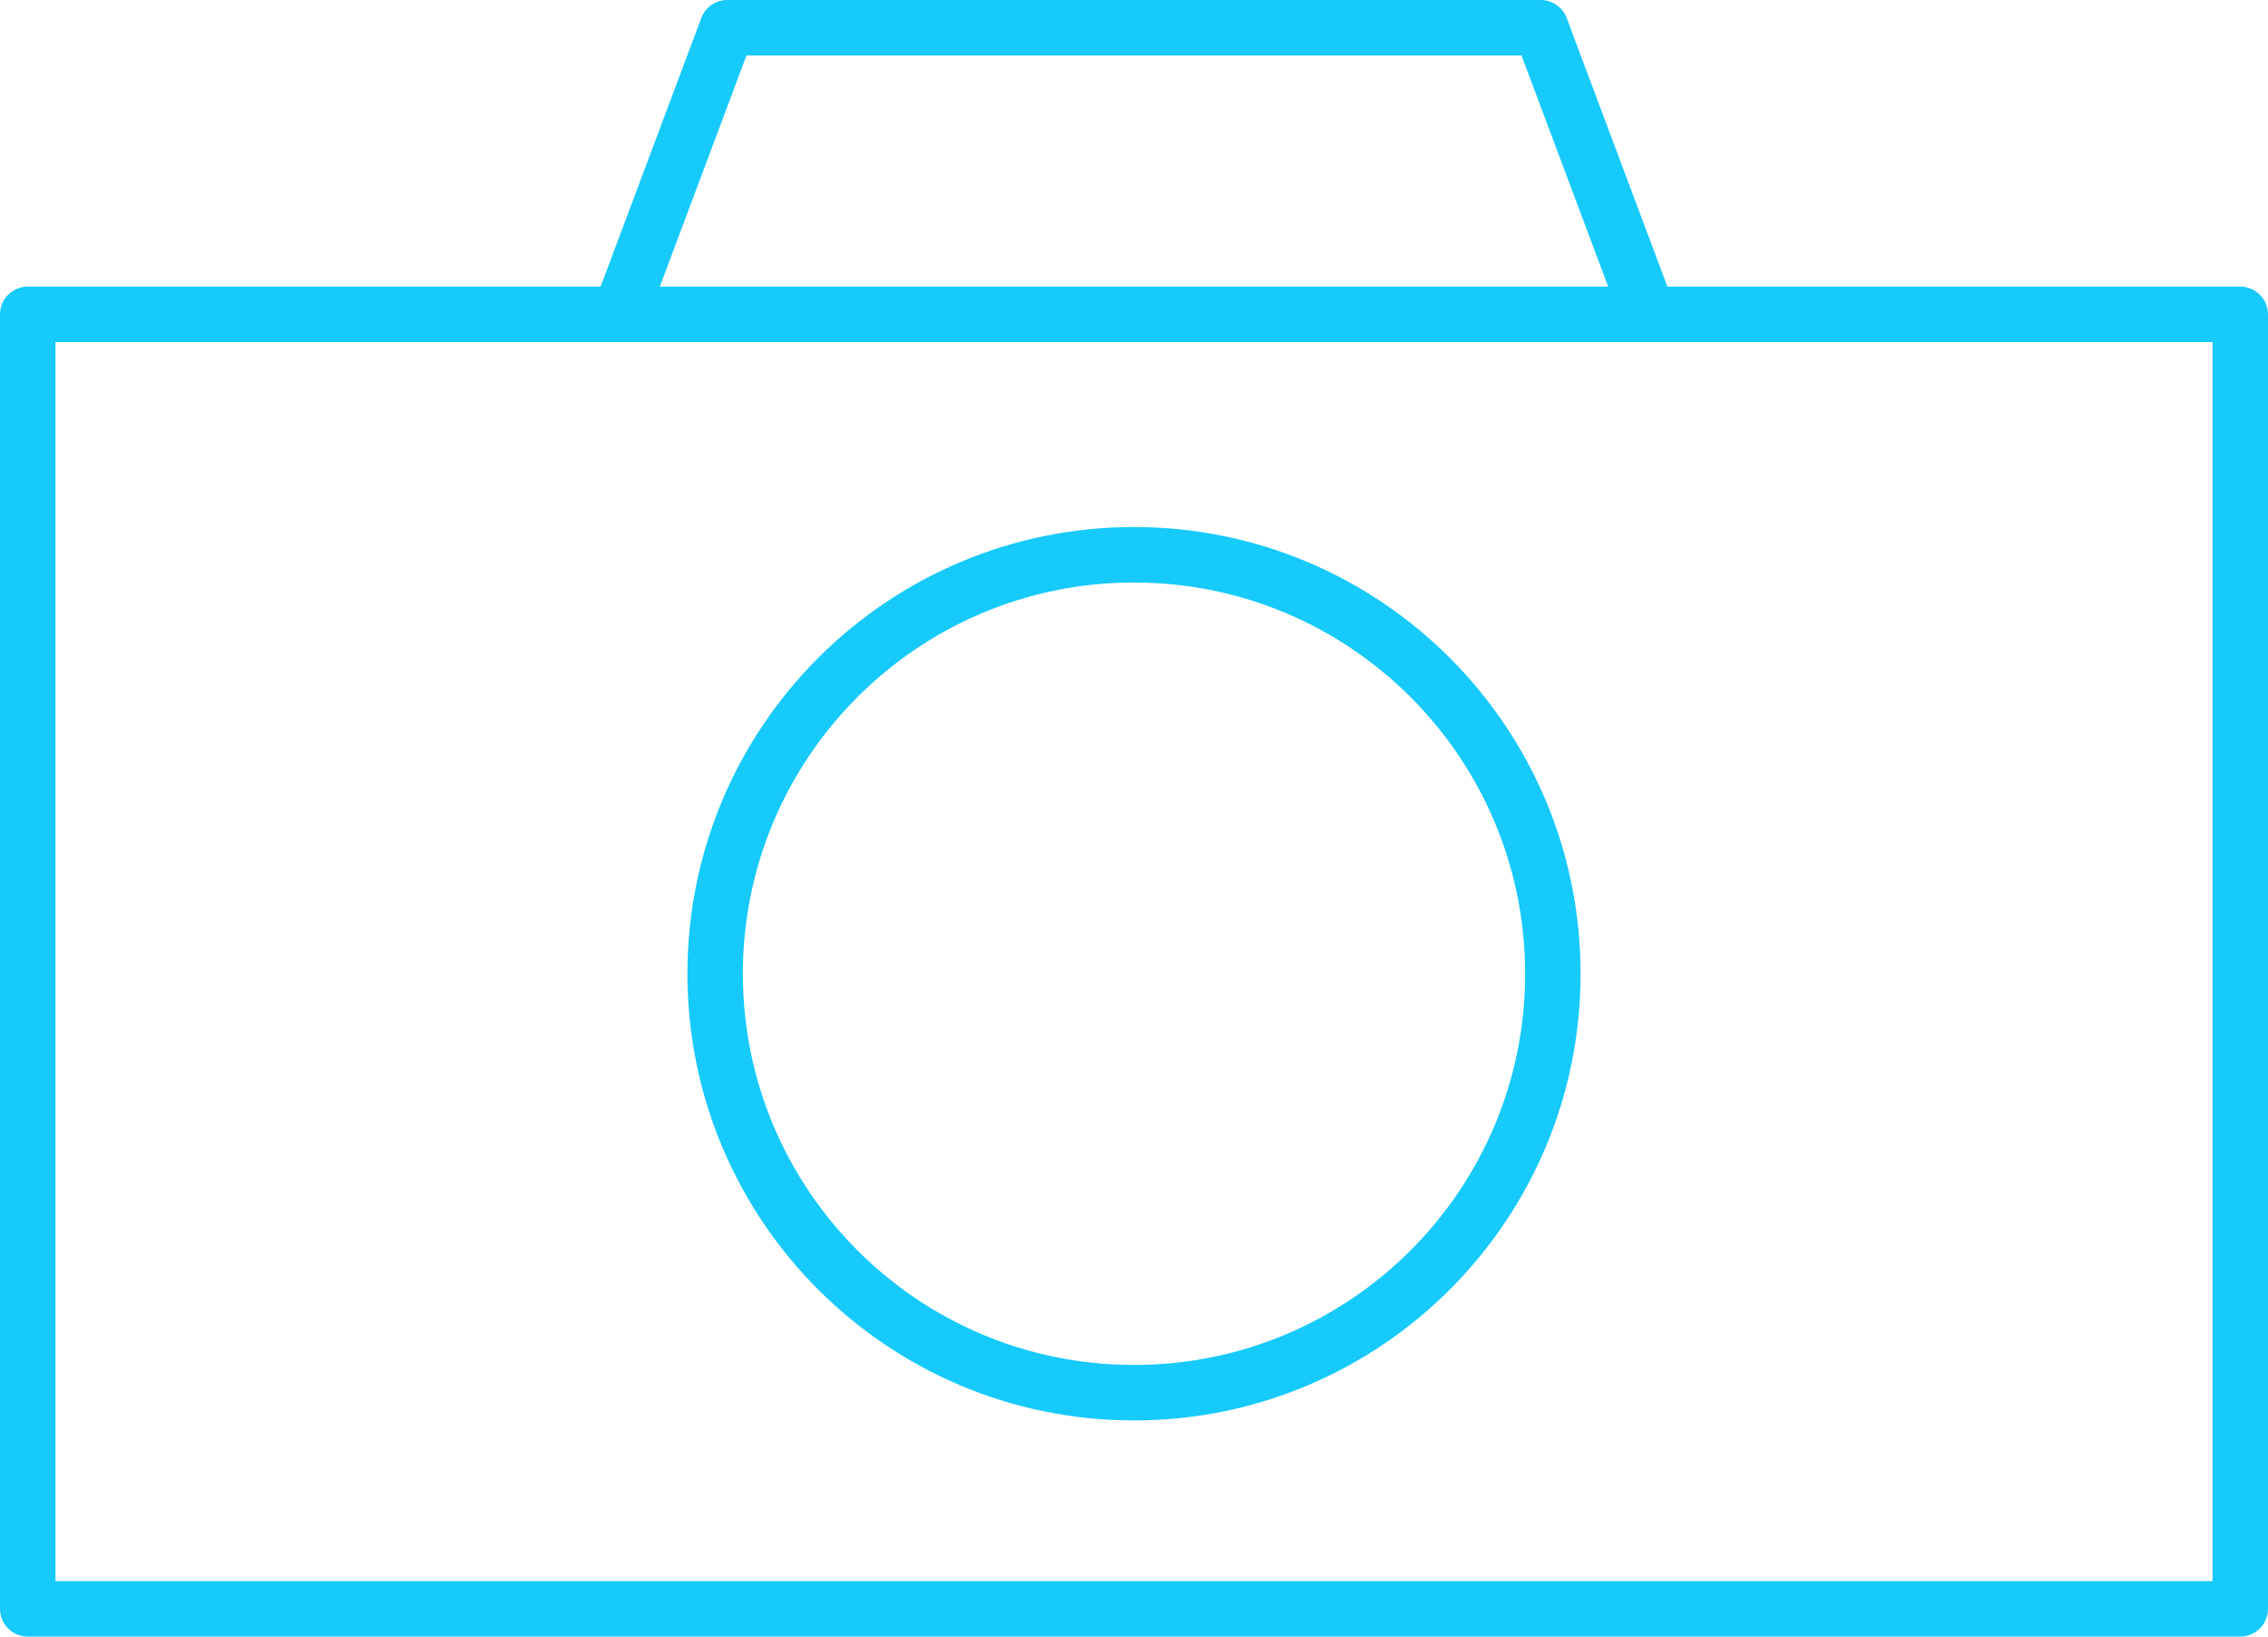
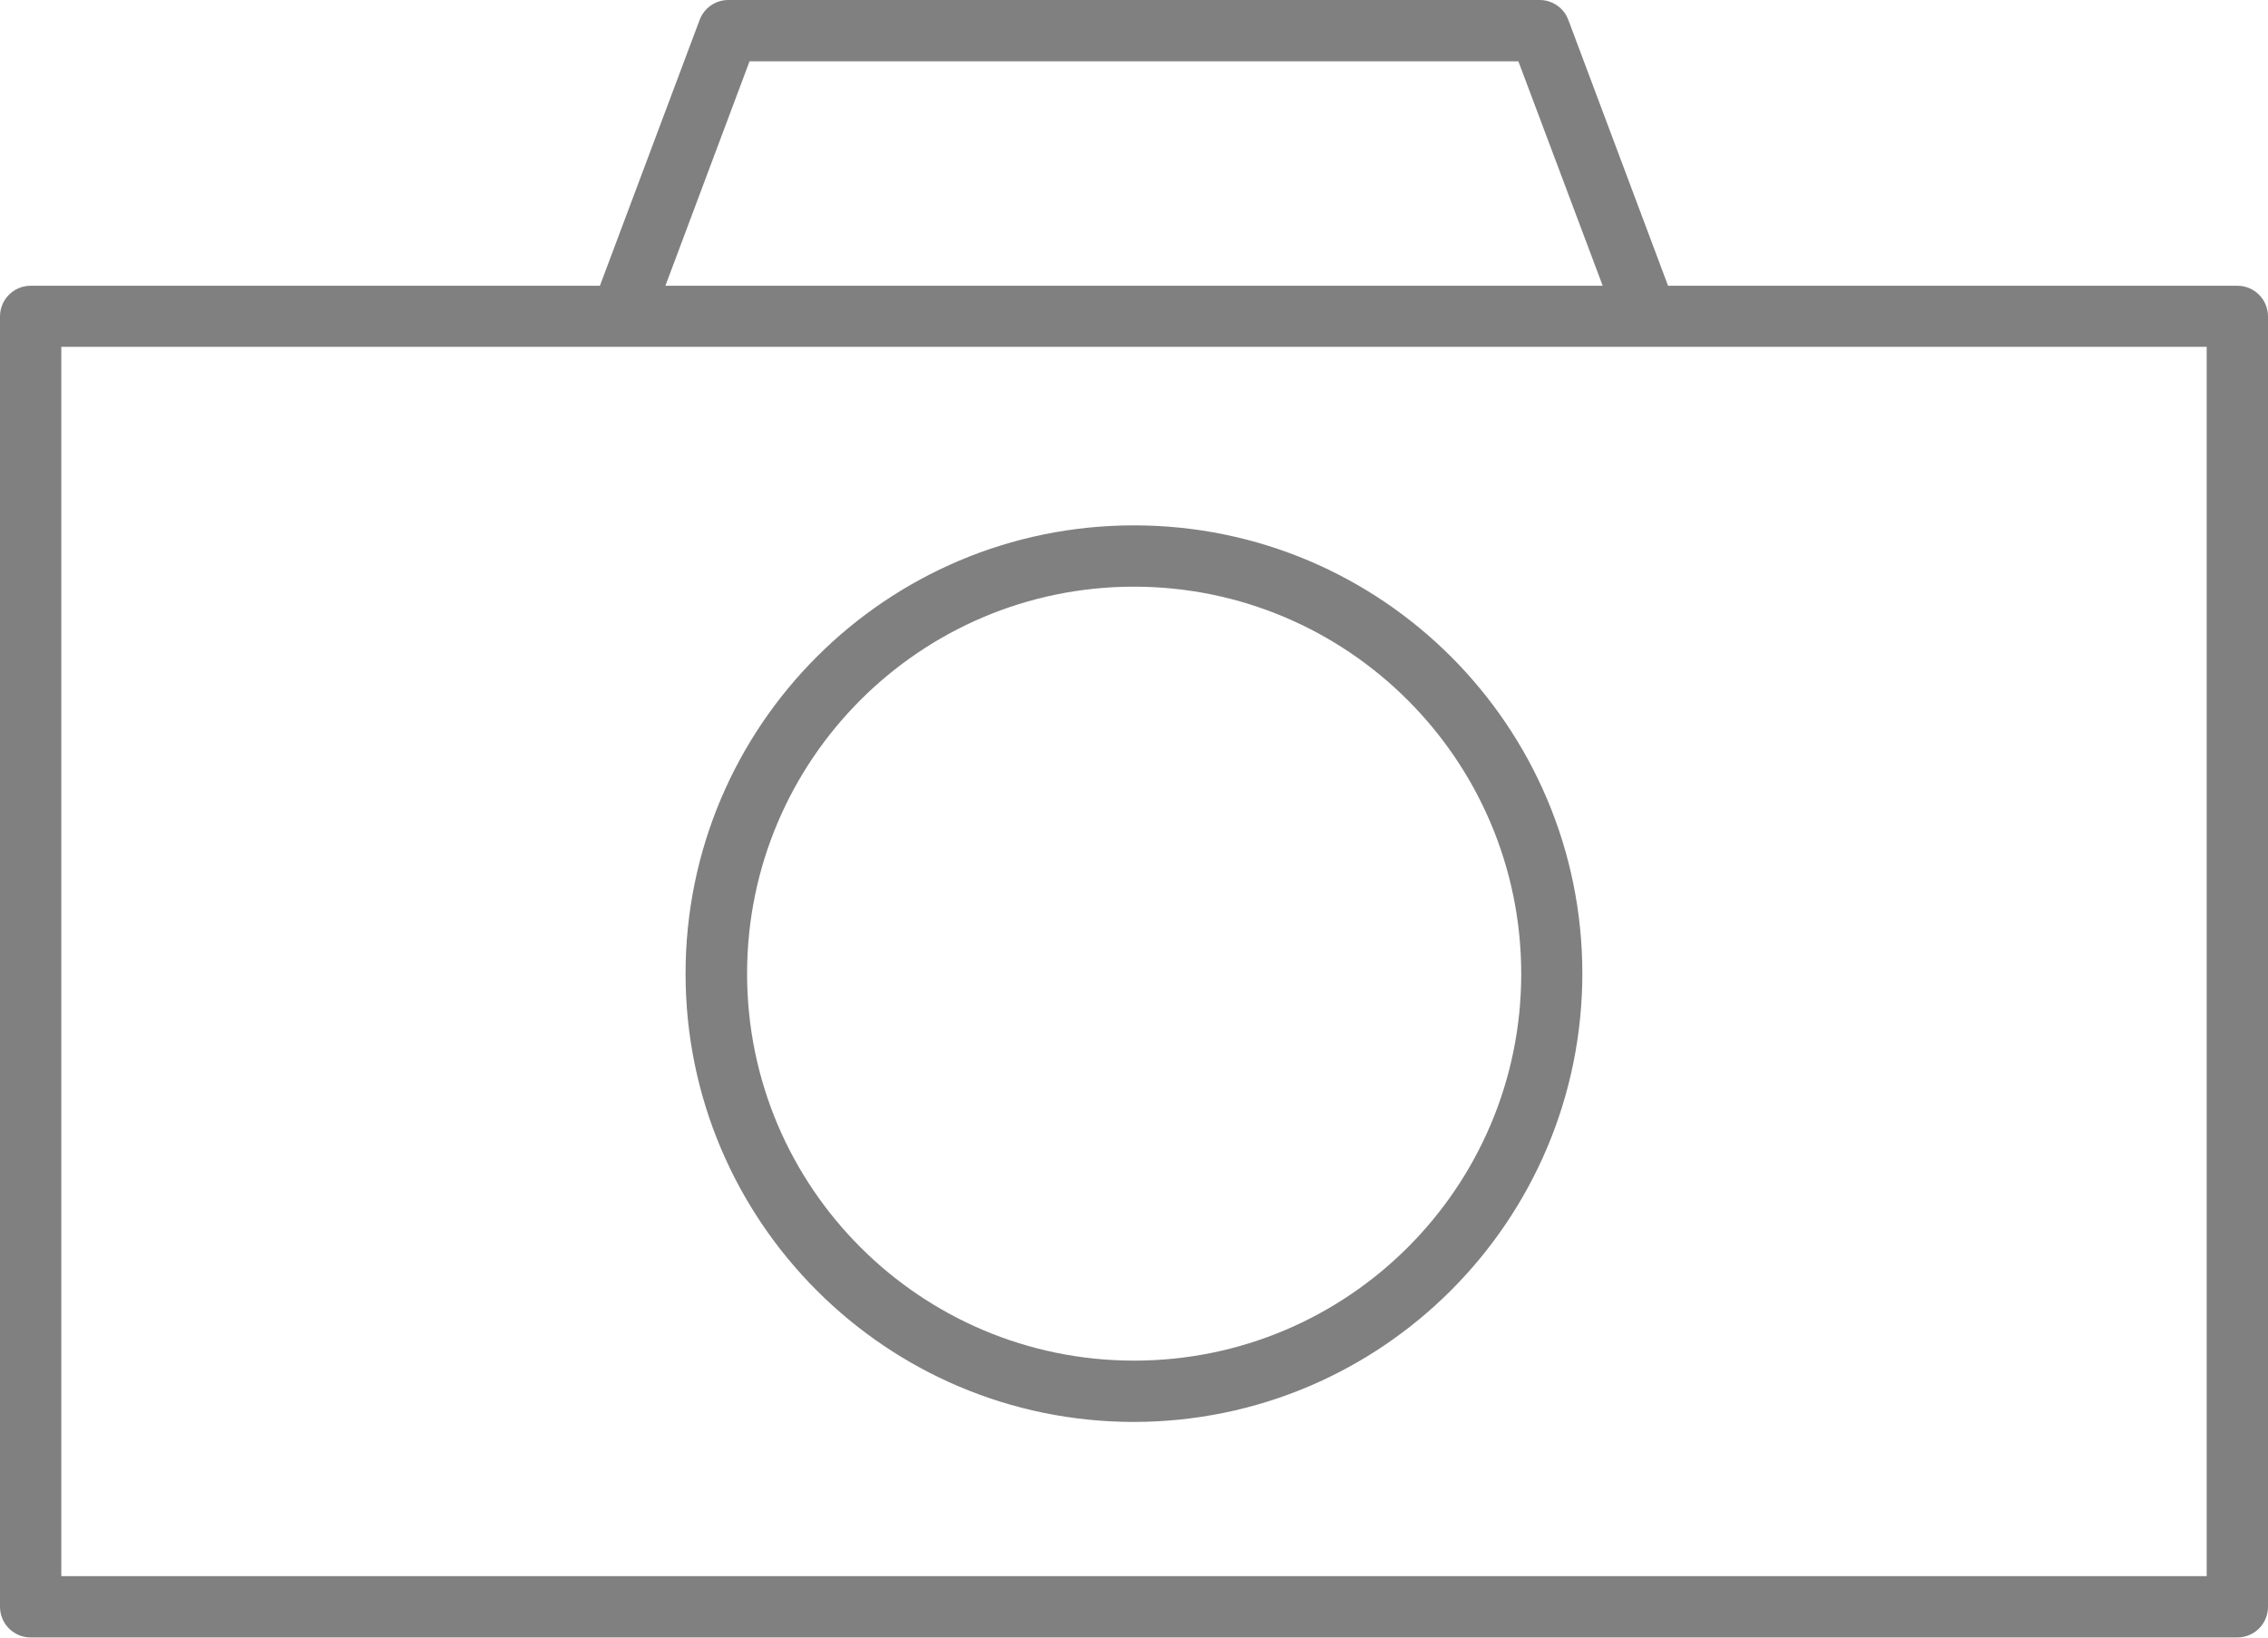
- <svg xmlns="http://www.w3.org/2000/svg" viewBox="0 0 61.338 44.25">
+ <svg xmlns="http://www.w3.org/2000/svg" viewBox="0 0 56.22 40.599">
  <defs>
-     <style>.a{fill:none;stroke:#16cafb;stroke-linejoin:round;stroke-width:1.5px;}</style>
+     <style>.a{fill:#808080;}</style>
  </defs>
-   <rect class="a" x="0.75" y="8.5" width="59.838" height="35" />
-   <polyline class="a" points="16.669 8.75 19.669 0.75 41.669 0.75 44.669 8.75" />
-   <circle class="a" cx="30.669" cy="26.328" r="11.328" />
+   <path class="a" d="M55.46,40.6H.76a.76.76,0,0,1-.76-.76V7.845a.76.76,0,0,1,.76-.76h54.7a.76.76,0,0,1,.76.76V39.839A.76.76,0,0,1,55.46,40.6ZM1.52,39.079H54.7V8.6H1.52Z" />
+   <path class="a" d="M40.2,8.34,37.638,1.52H18.58L16.024,8.34,14.6,7.807,17.343.493A.759.759,0,0,1,18.054,0H38.165a.759.759,0,0,1,.711.493l2.743,7.313Z" />
+   <path class="a" d="M28.109,35.256A11.115,11.115,0,1,1,39.224,24.141,11.127,11.127,0,0,1,28.109,35.256Zm0-20.71a9.595,9.595,0,1,0,9.6,9.595A9.606,9.606,0,0,0,28.109,14.546Z" />
</svg>
